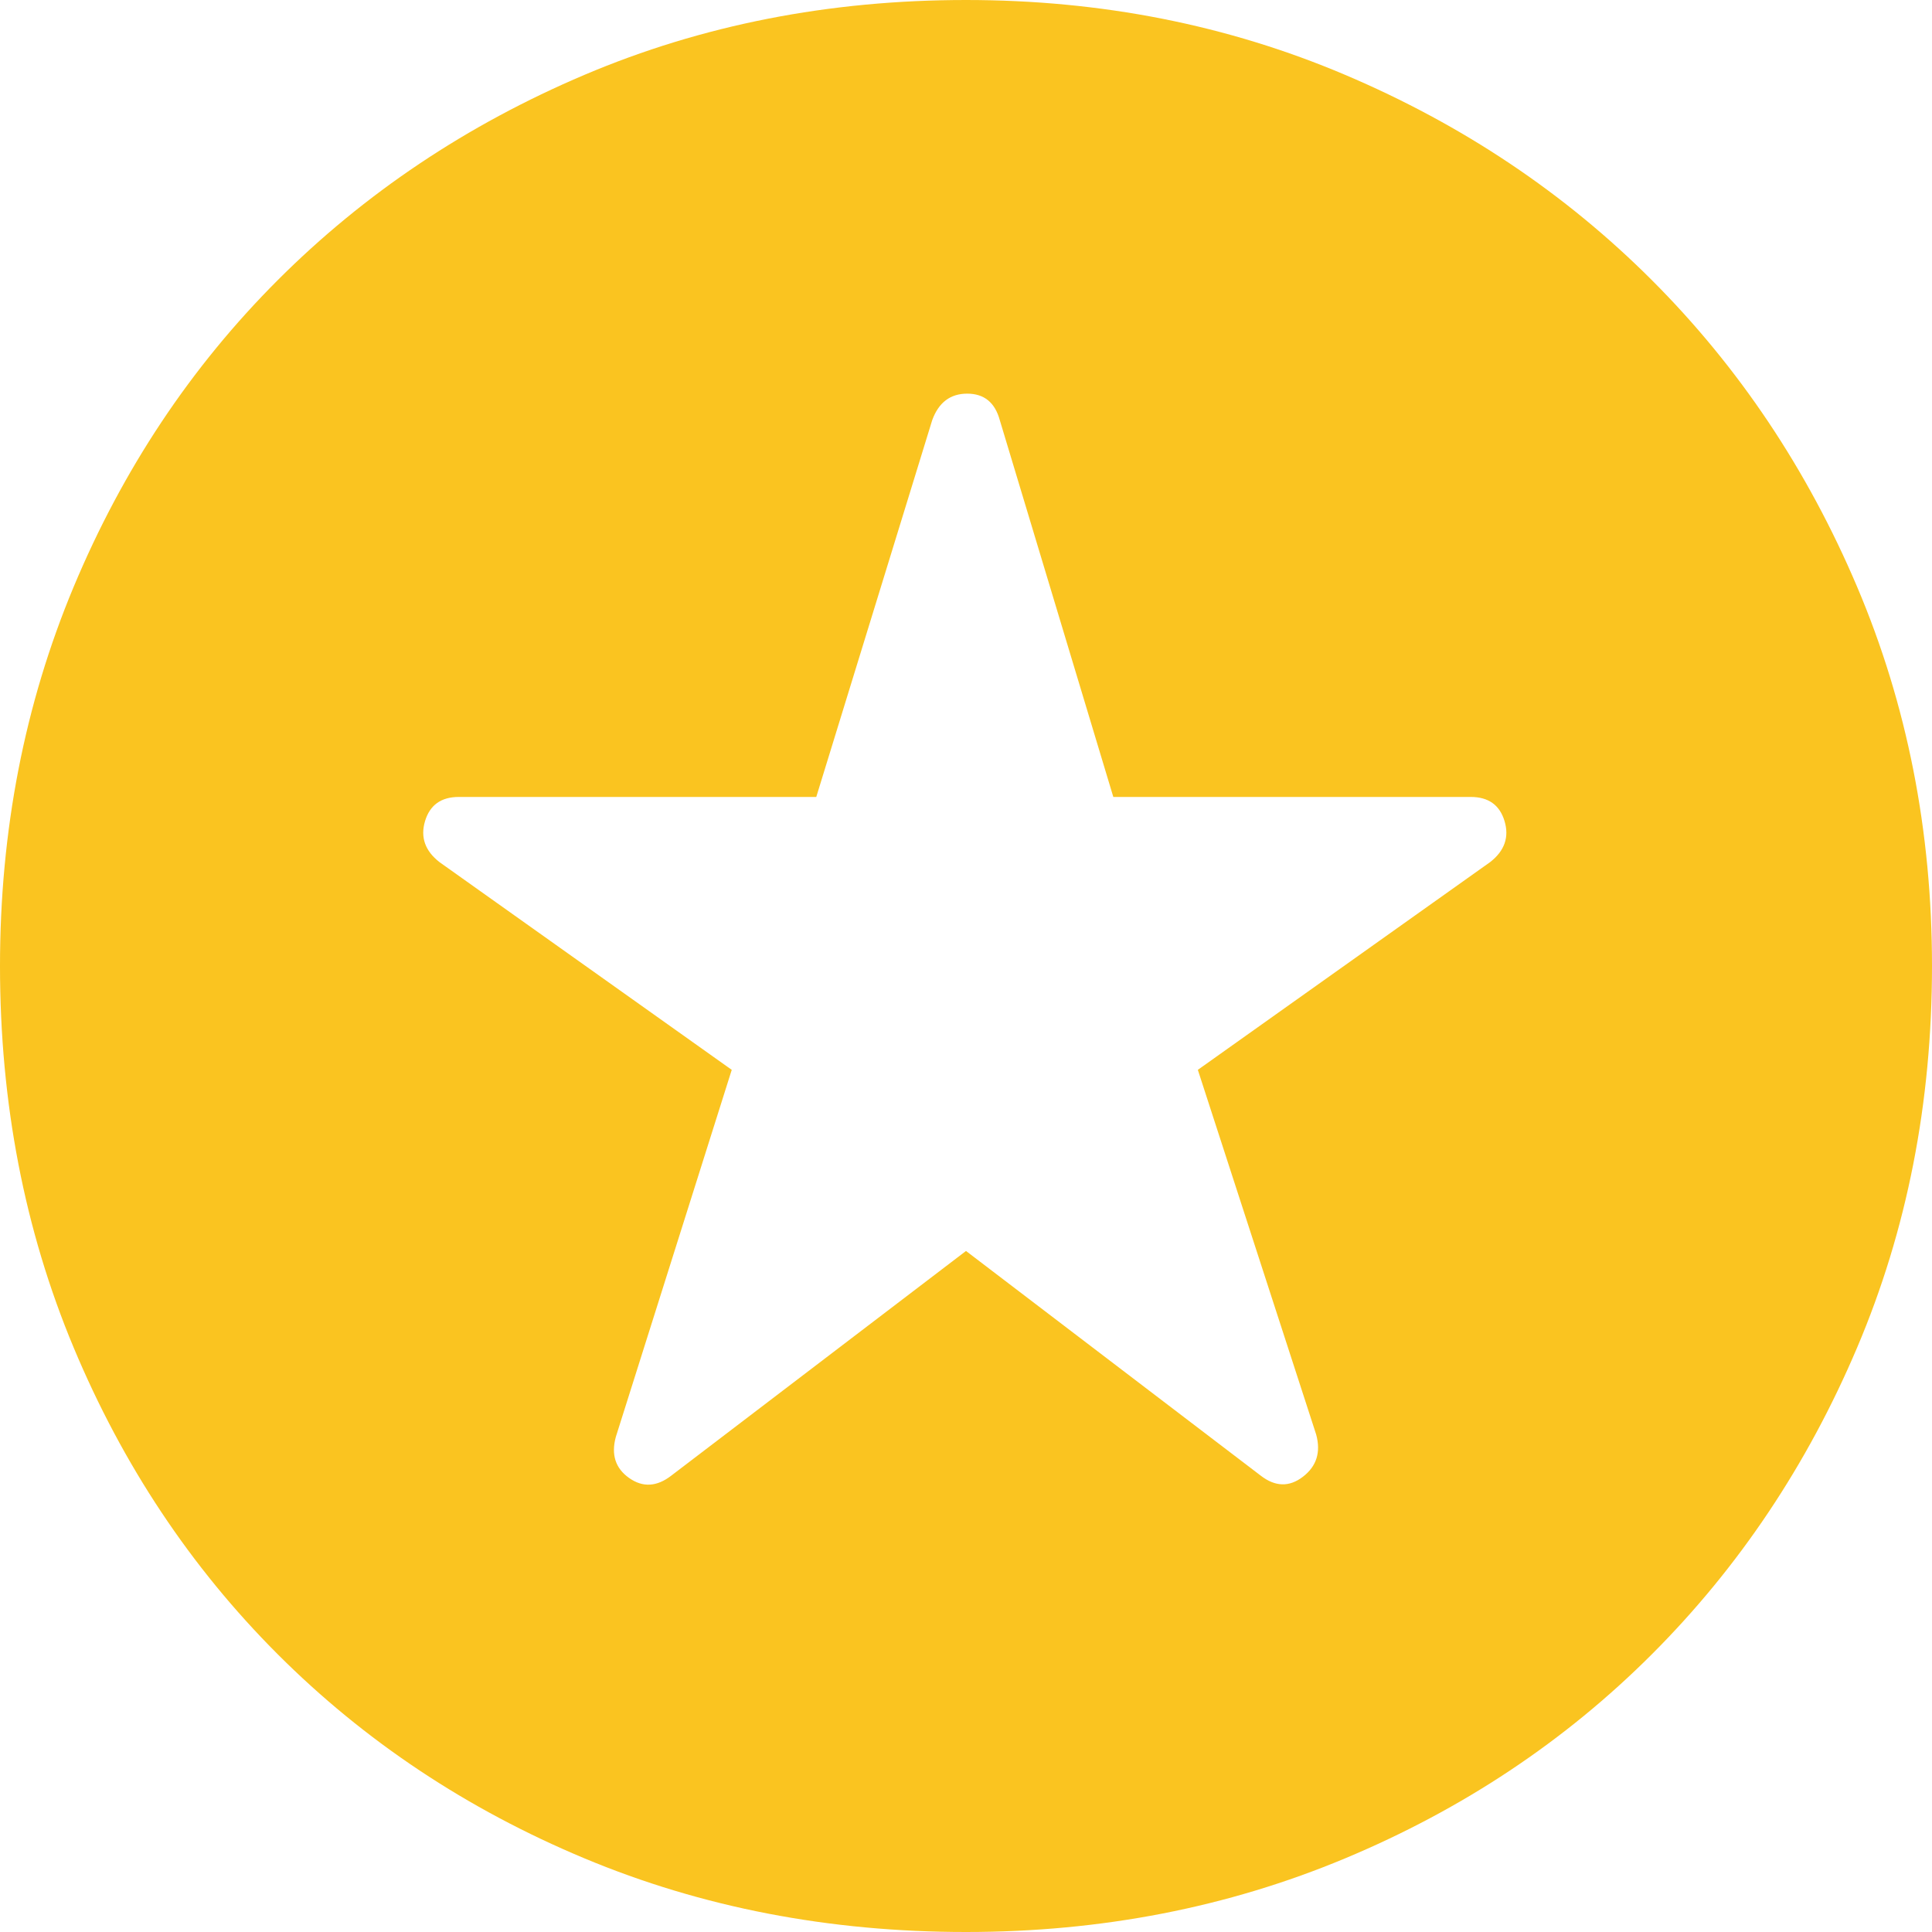
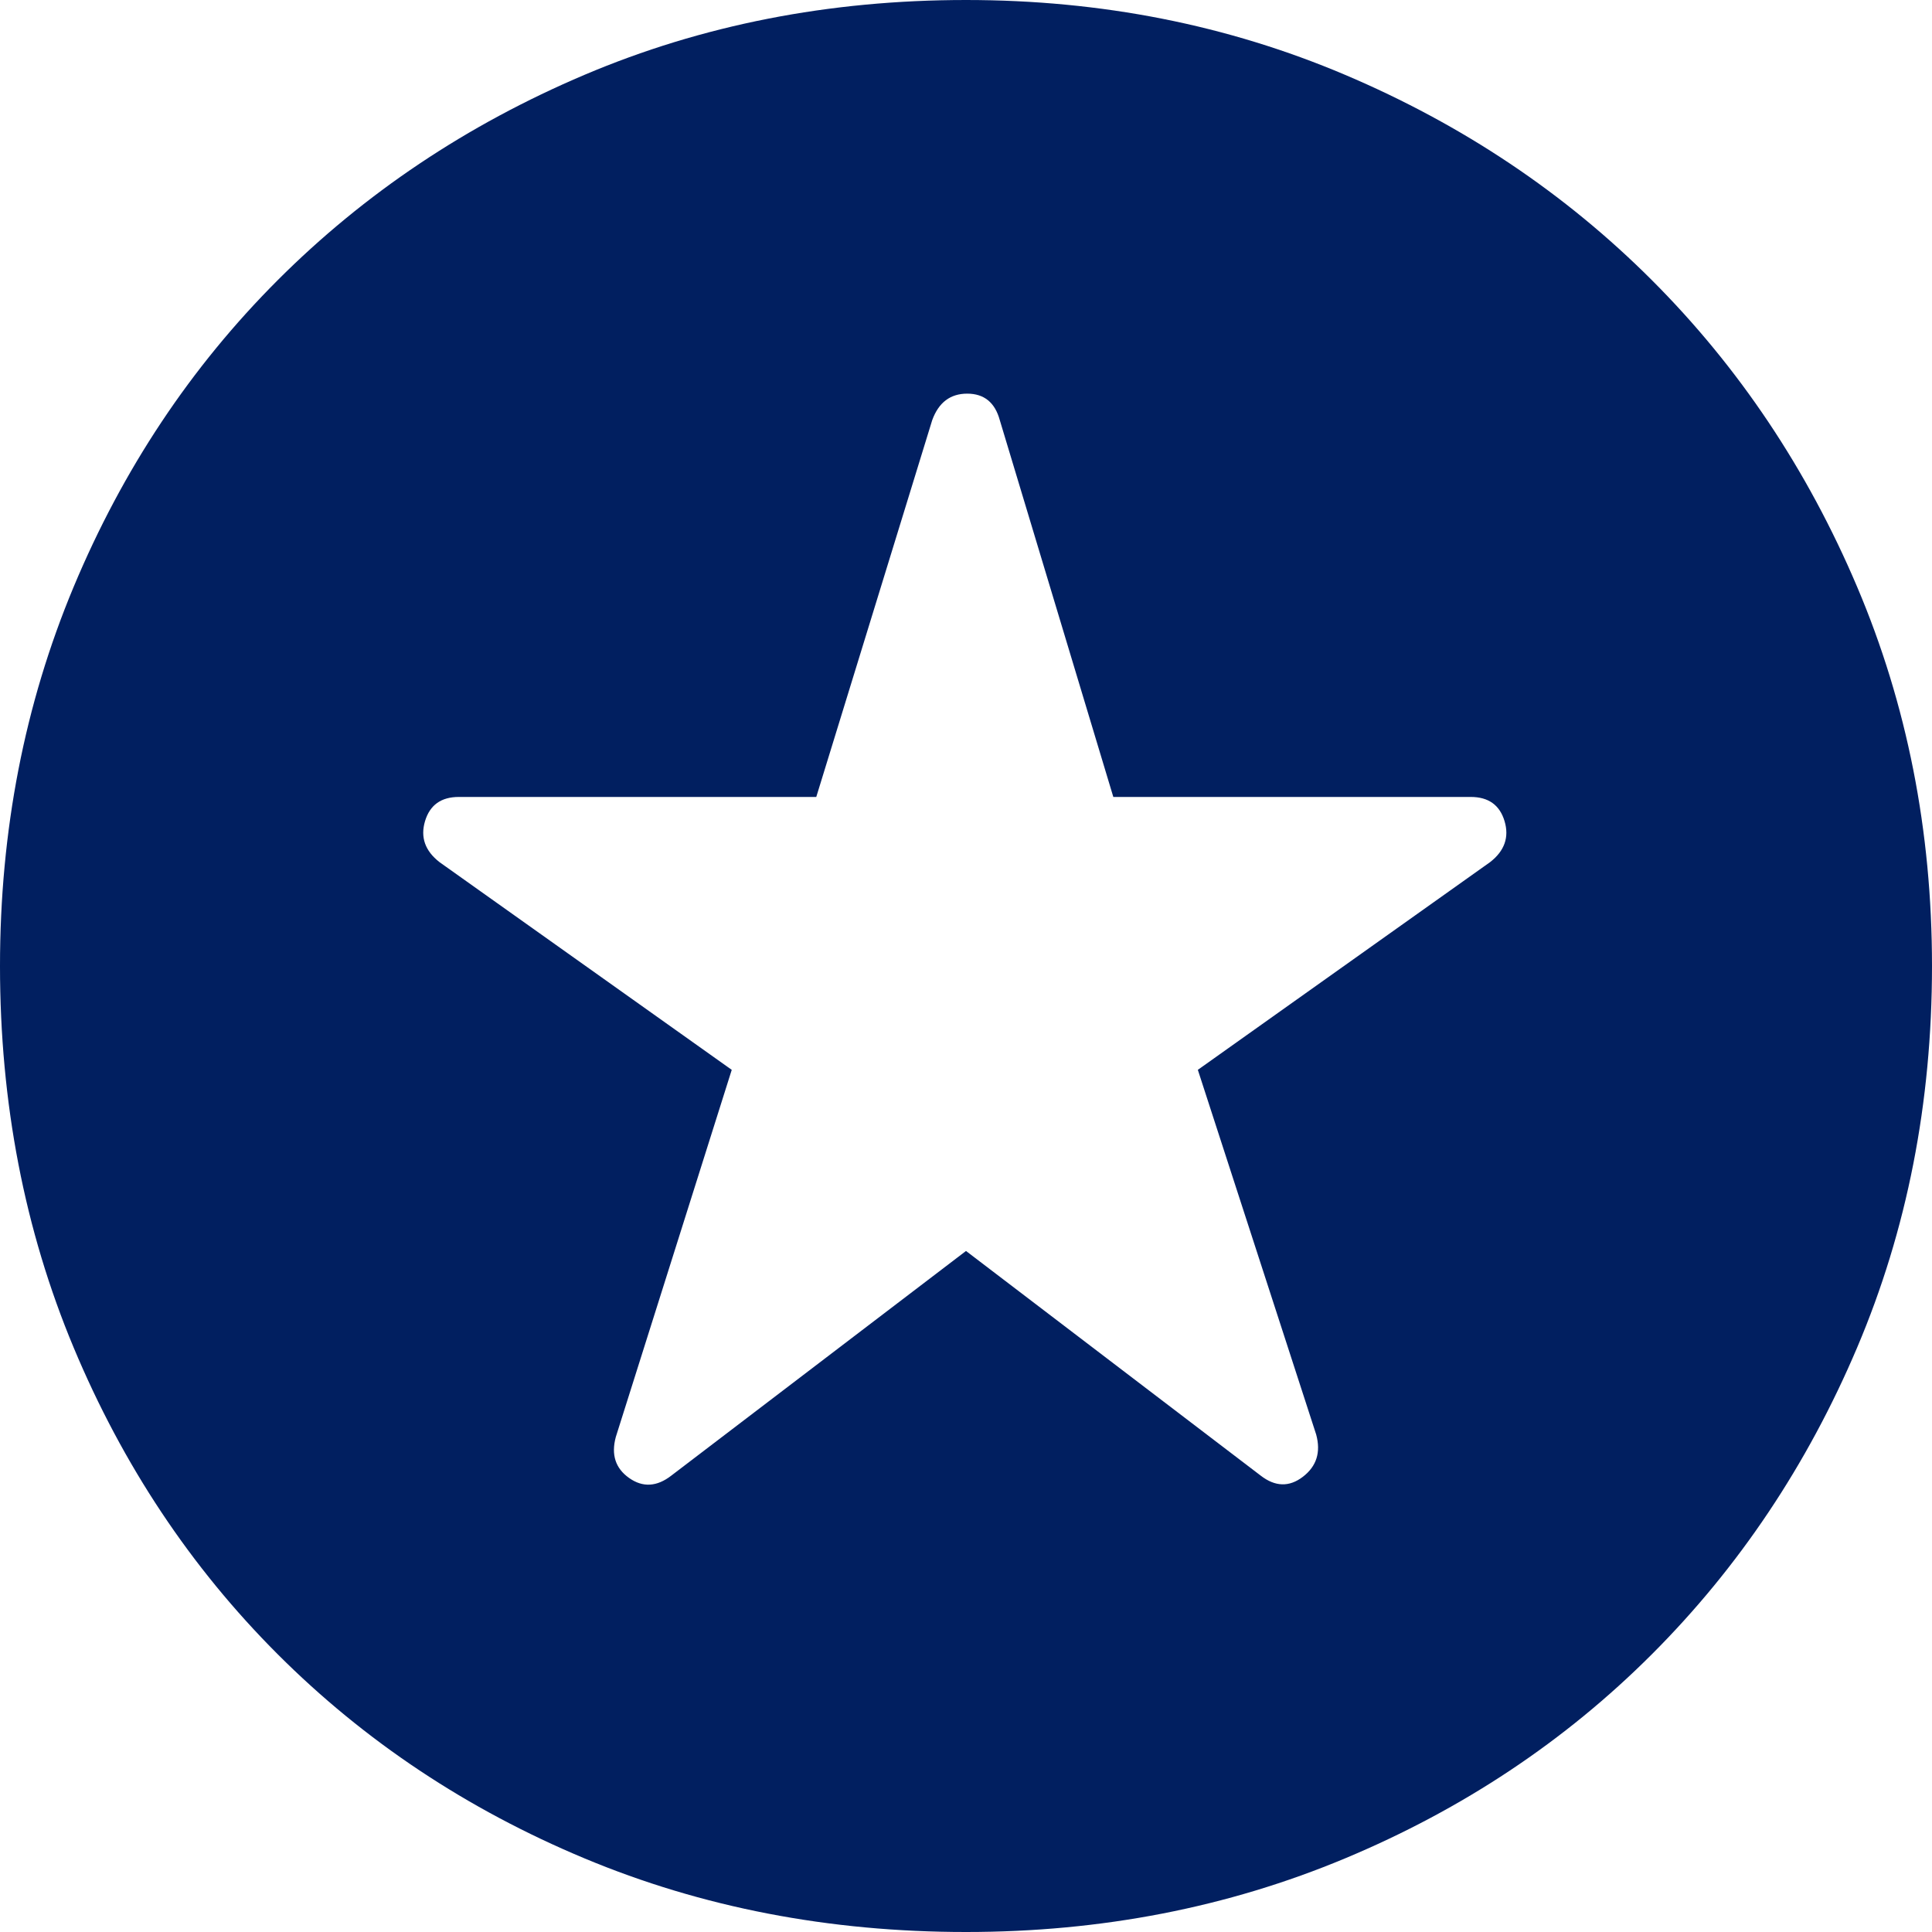
<svg xmlns="http://www.w3.org/2000/svg" width="40" height="40" viewBox="0 0 40 40" fill="none">
-   <path d="M20 25.9L26.1 30.55C26.4 30.783 26.692 30.792 26.975 30.575C27.258 30.358 27.35 30.067 27.25 29.7L24.8 22.15L30.85 17.85C31.15 17.617 31.25 17.333 31.15 17C31.05 16.667 30.817 16.5 30.45 16.5H23.05L20.7 8.7C20.6 8.333 20.375 8.15 20.025 8.15C19.675 8.15 19.433 8.333 19.3 8.7L16.9 16.5H9.5C9.133 16.5 8.9 16.667 8.8 17C8.7 17.333 8.8 17.617 9.1 17.85L15.15 22.15L12.75 29.75C12.65 30.117 12.742 30.4 13.025 30.6C13.308 30.8 13.6 30.783 13.9 30.55L20 25.9ZM20 40C17.167 40 14.533 39.492 12.1 38.475C9.667 37.458 7.55 36.05 5.75 34.25C3.95 32.45 2.542 30.333 1.525 27.9C0.508 25.467 0 22.833 0 20C0 17.2 0.508 14.583 1.525 12.15C2.542 9.717 3.95 7.6 5.75 5.8C7.55 4 9.667 2.583 12.1 1.55C14.533 0.517 17.167 0 20 0C22.8 0 25.417 0.517 27.85 1.55C30.283 2.583 32.4 4 34.2 5.8C36 7.6 37.417 9.717 38.45 12.15C39.483 14.583 40 17.2 40 20C40 22.833 39.483 25.467 38.45 27.9C37.417 30.333 36 32.45 34.2 34.25C32.4 36.05 30.283 37.458 27.85 38.475C25.417 39.492 22.8 40 20 40Z" fill="#FAC420" />
+   <path d="M20 25.9L26.1 30.55C26.4 30.783 26.692 30.792 26.975 30.575C27.258 30.358 27.35 30.067 27.25 29.7L24.8 22.15L30.85 17.85C31.15 17.617 31.25 17.333 31.15 17C31.05 16.667 30.817 16.5 30.45 16.5H23.05L20.7 8.7C20.6 8.333 20.375 8.15 20.025 8.15C19.675 8.15 19.433 8.333 19.3 8.7L16.9 16.5H9.5C9.133 16.5 8.9 16.667 8.8 17C8.7 17.333 8.8 17.617 9.1 17.85L15.15 22.15L12.75 29.75C12.65 30.117 12.742 30.4 13.025 30.6C13.308 30.8 13.6 30.783 13.9 30.55L20 25.9ZM20 40C17.167 40 14.533 39.492 12.1 38.475C9.667 37.458 7.55 36.05 5.75 34.25C3.95 32.45 2.542 30.333 1.525 27.9C0.508 25.467 0 22.833 0 20C0 17.2 0.508 14.583 1.525 12.15C2.542 9.717 3.95 7.6 5.75 5.8C7.55 4 9.667 2.583 12.1 1.55C14.533 0.517 17.167 0 20 0C22.8 0 25.417 0.517 27.85 1.55C30.283 2.583 32.4 4 34.2 5.8C36 7.6 37.417 9.717 38.45 12.15C39.483 14.583 40 17.2 40 20C40 22.833 39.483 25.467 38.45 27.9C37.417 30.333 36 32.45 34.2 34.25C32.4 36.05 30.283 37.458 27.85 38.475C25.417 39.492 22.8 40 20 40Z" fill="#011F60" />
</svg>
